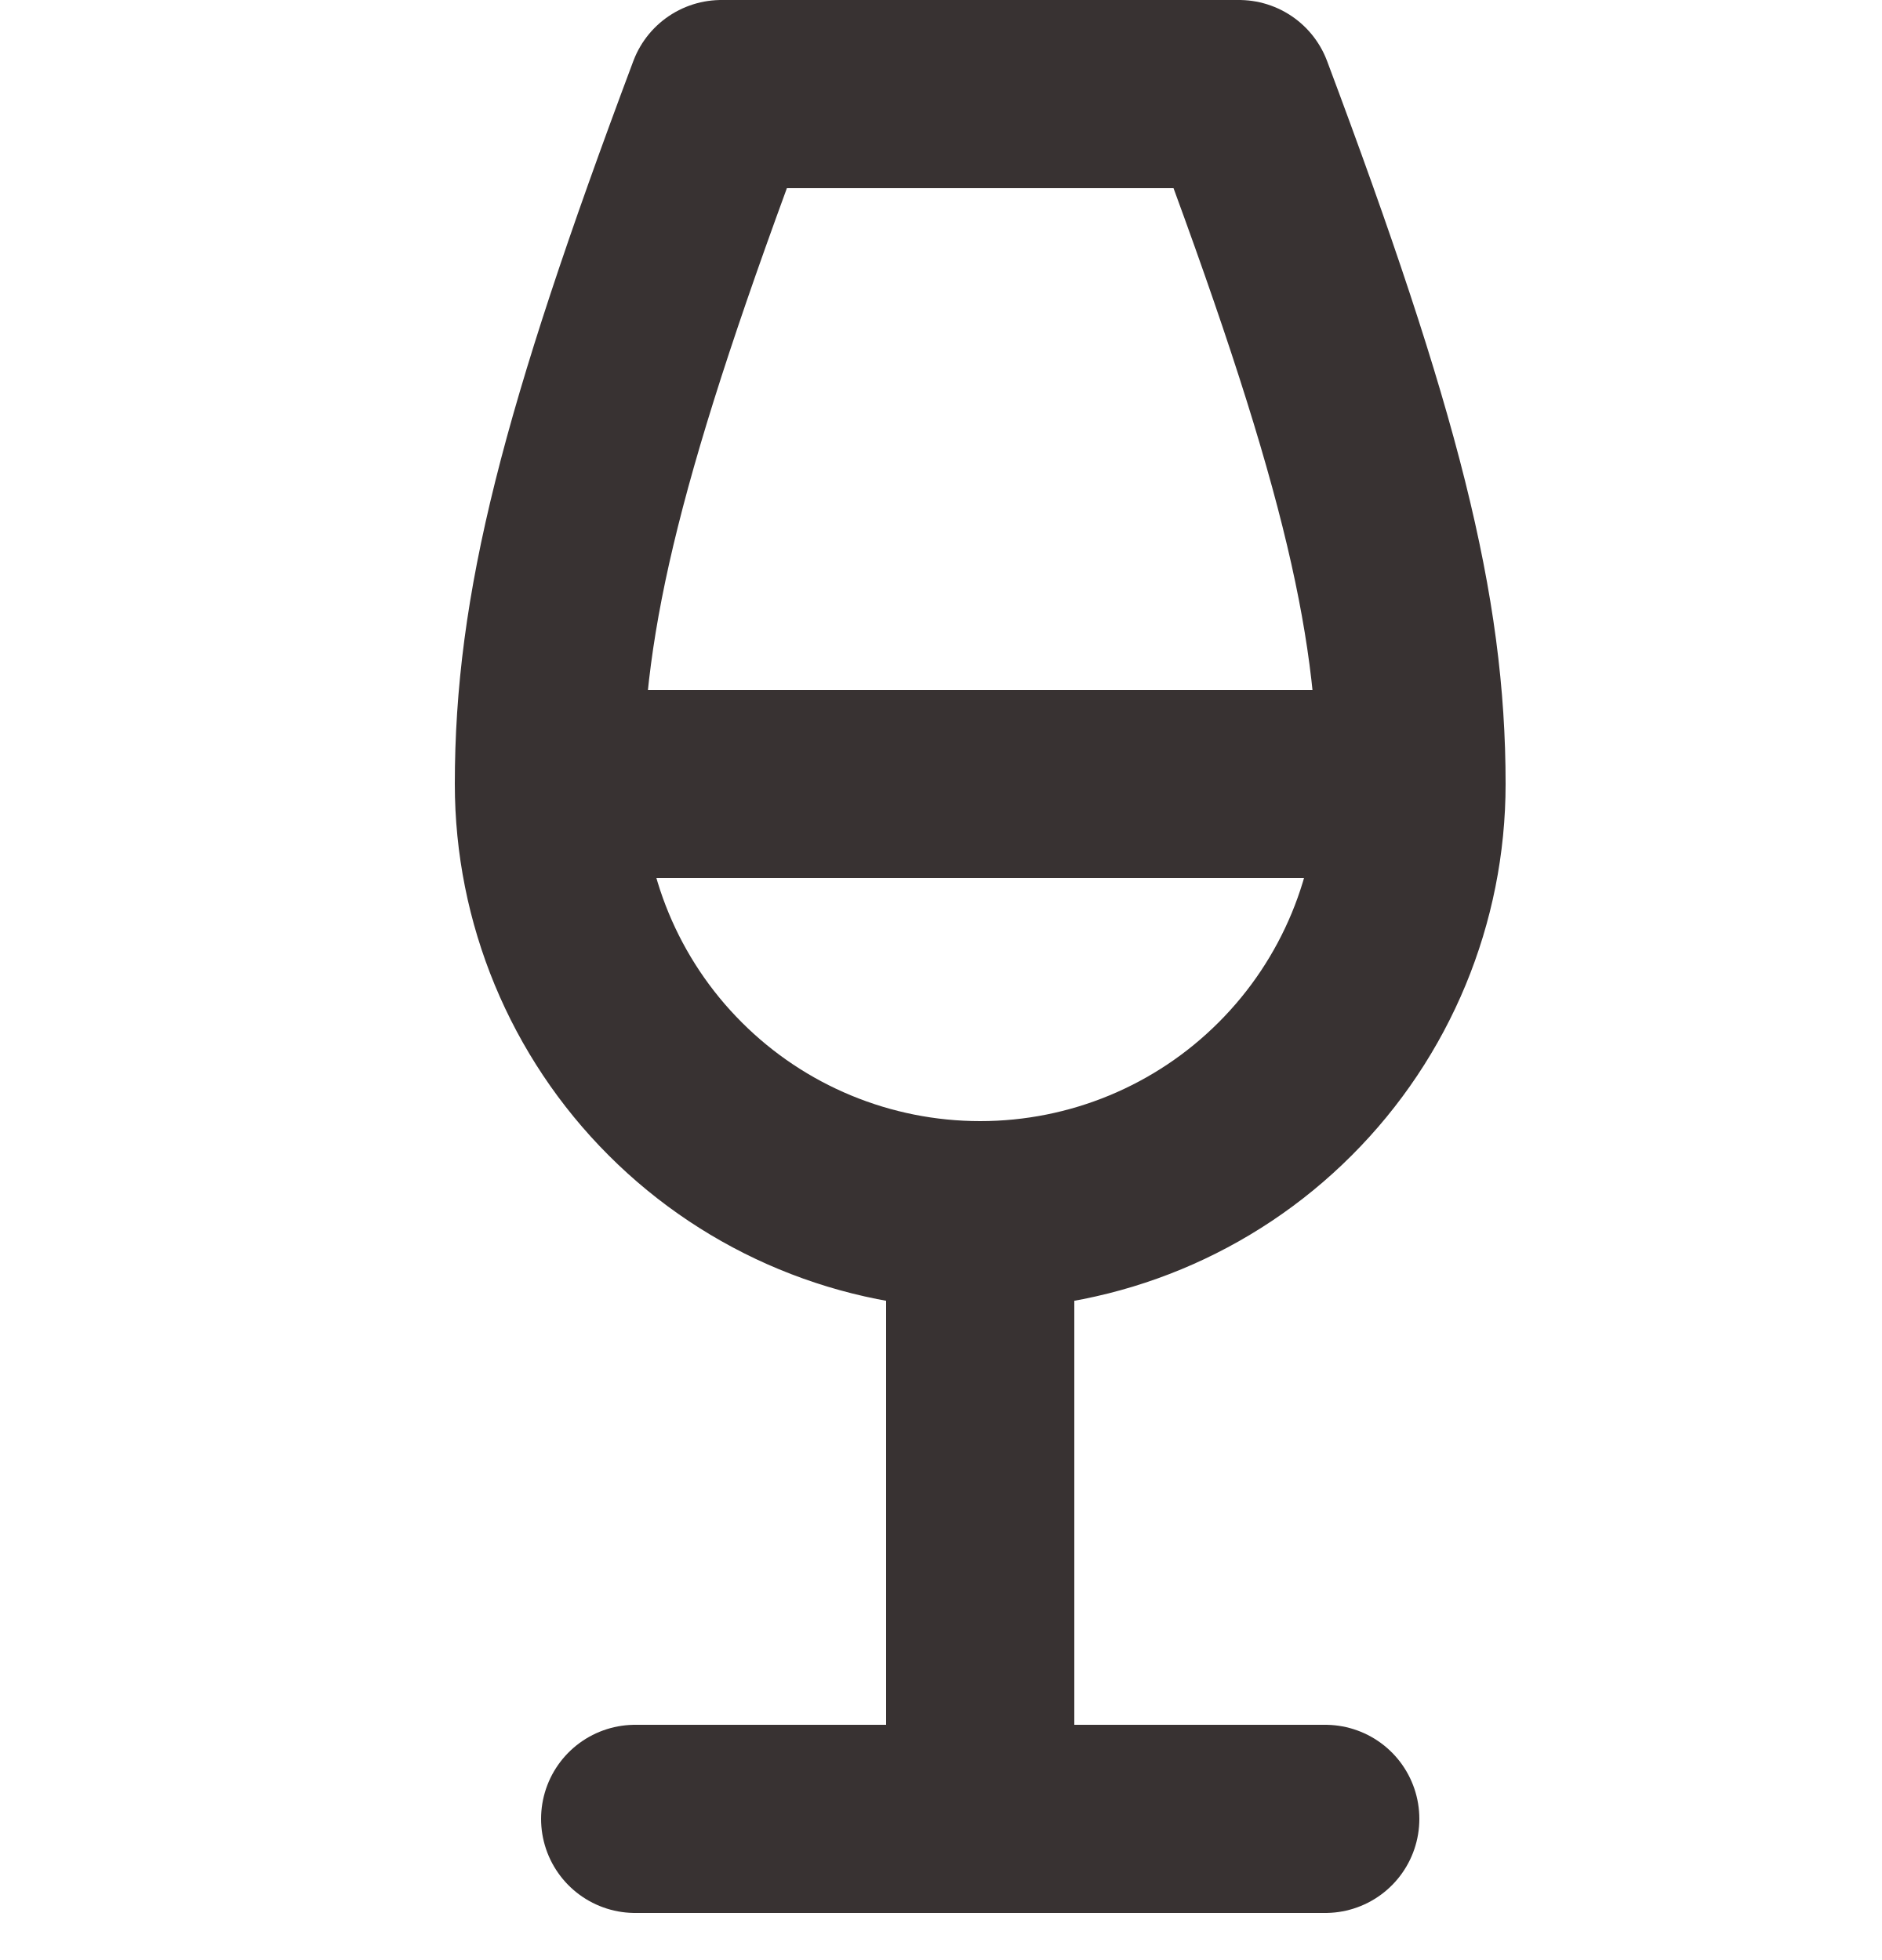
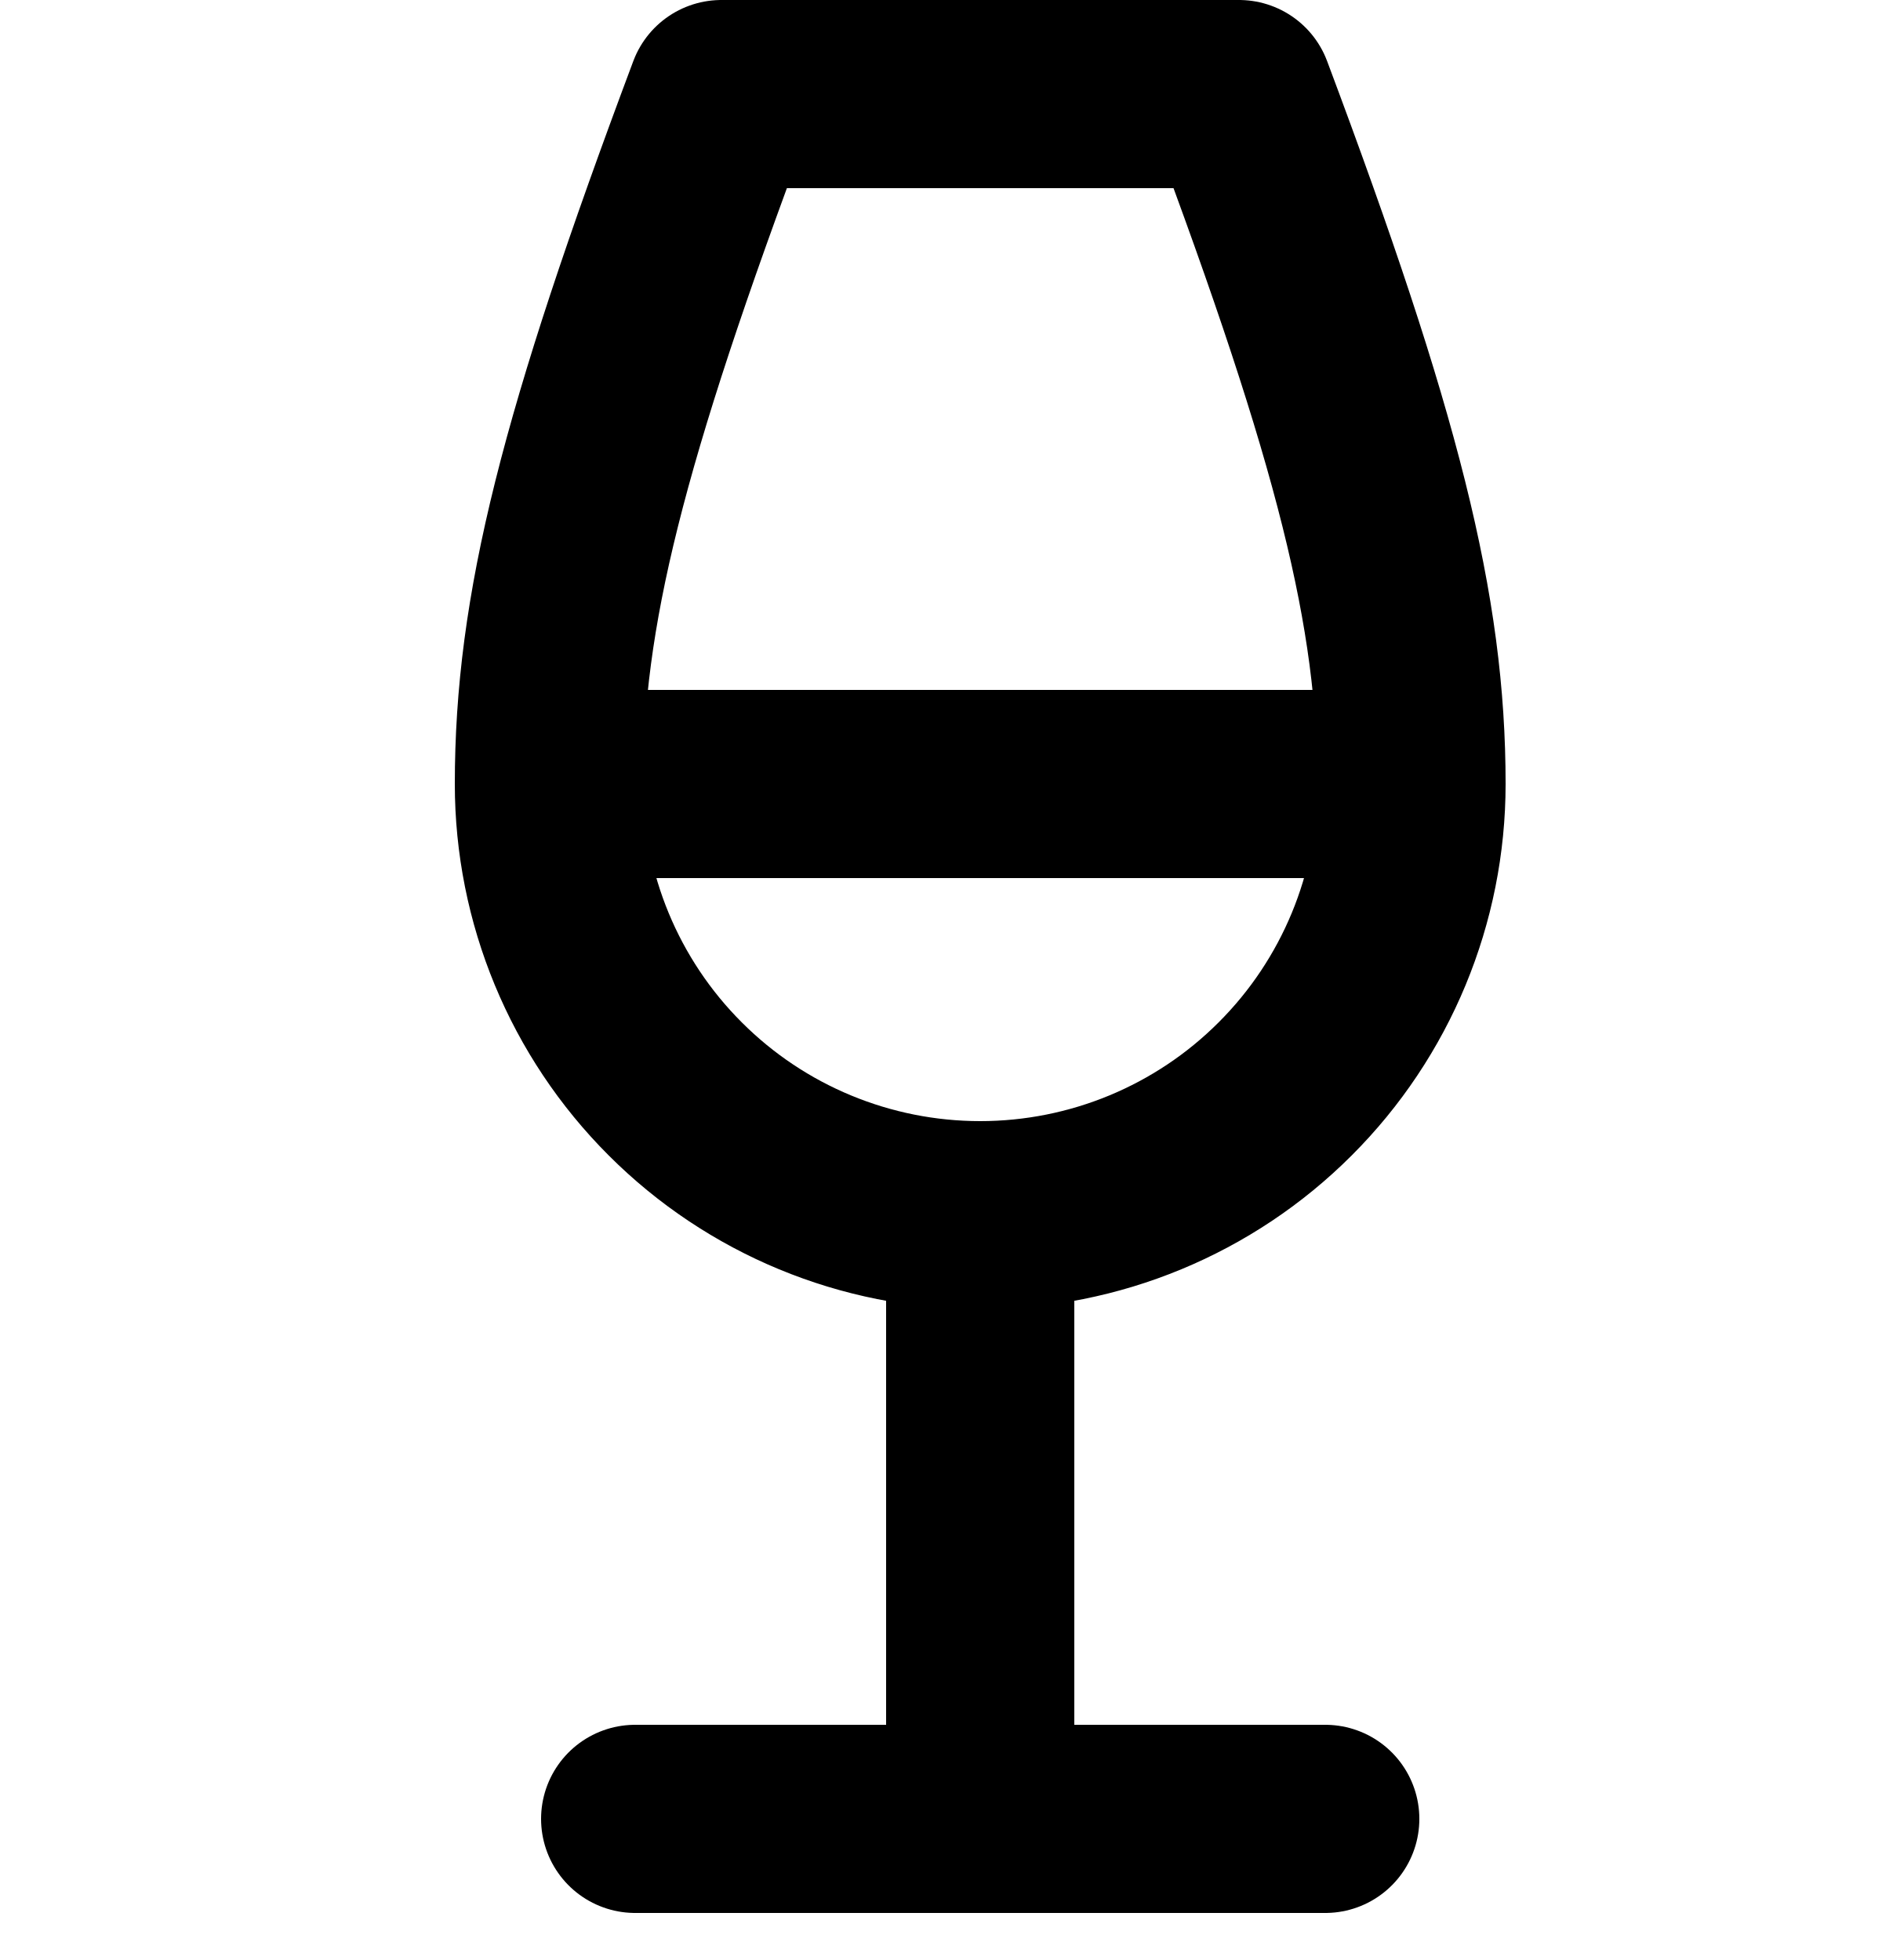
<svg xmlns="http://www.w3.org/2000/svg" width="24" height="25" viewBox="0 0 24 25" fill="none">
-   <path d="M8.1 23.2H16.9M7 10H18M12.5 15.5C11.041 15.5 9.642 14.921 8.611 13.889C7.579 12.858 7 11.459 7 10C7 7.8 7.55 5.6 9.2 1.2H15.8C17.45 5.6 18 7.8 18 10M18 10C18 11.459 17.421 12.858 16.389 13.889C15.358 14.921 13.959 15.5 12.5 15.5M12.5 15.5V23.2" stroke-width="2.4" stroke-linecap="round" stroke-linejoin="round" stroke="#383232" />
+   <path d="M8.1 23.2H16.9M7 10H18M12.5 15.5C11.041 15.5 9.642 14.921 8.611 13.889C7.579 12.858 7 11.459 7 10C7 7.8 7.55 5.6 9.2 1.2H15.8C17.45 5.6 18 7.8 18 10M18 10C18 11.459 17.421 12.858 16.389 13.889C15.358 14.921 13.959 15.5 12.5 15.5M12.5 15.5V23.2" stroke-width="2.4" stroke-linecap="round" stroke-linejoin="round" stroke="currentColor" />
</svg>
